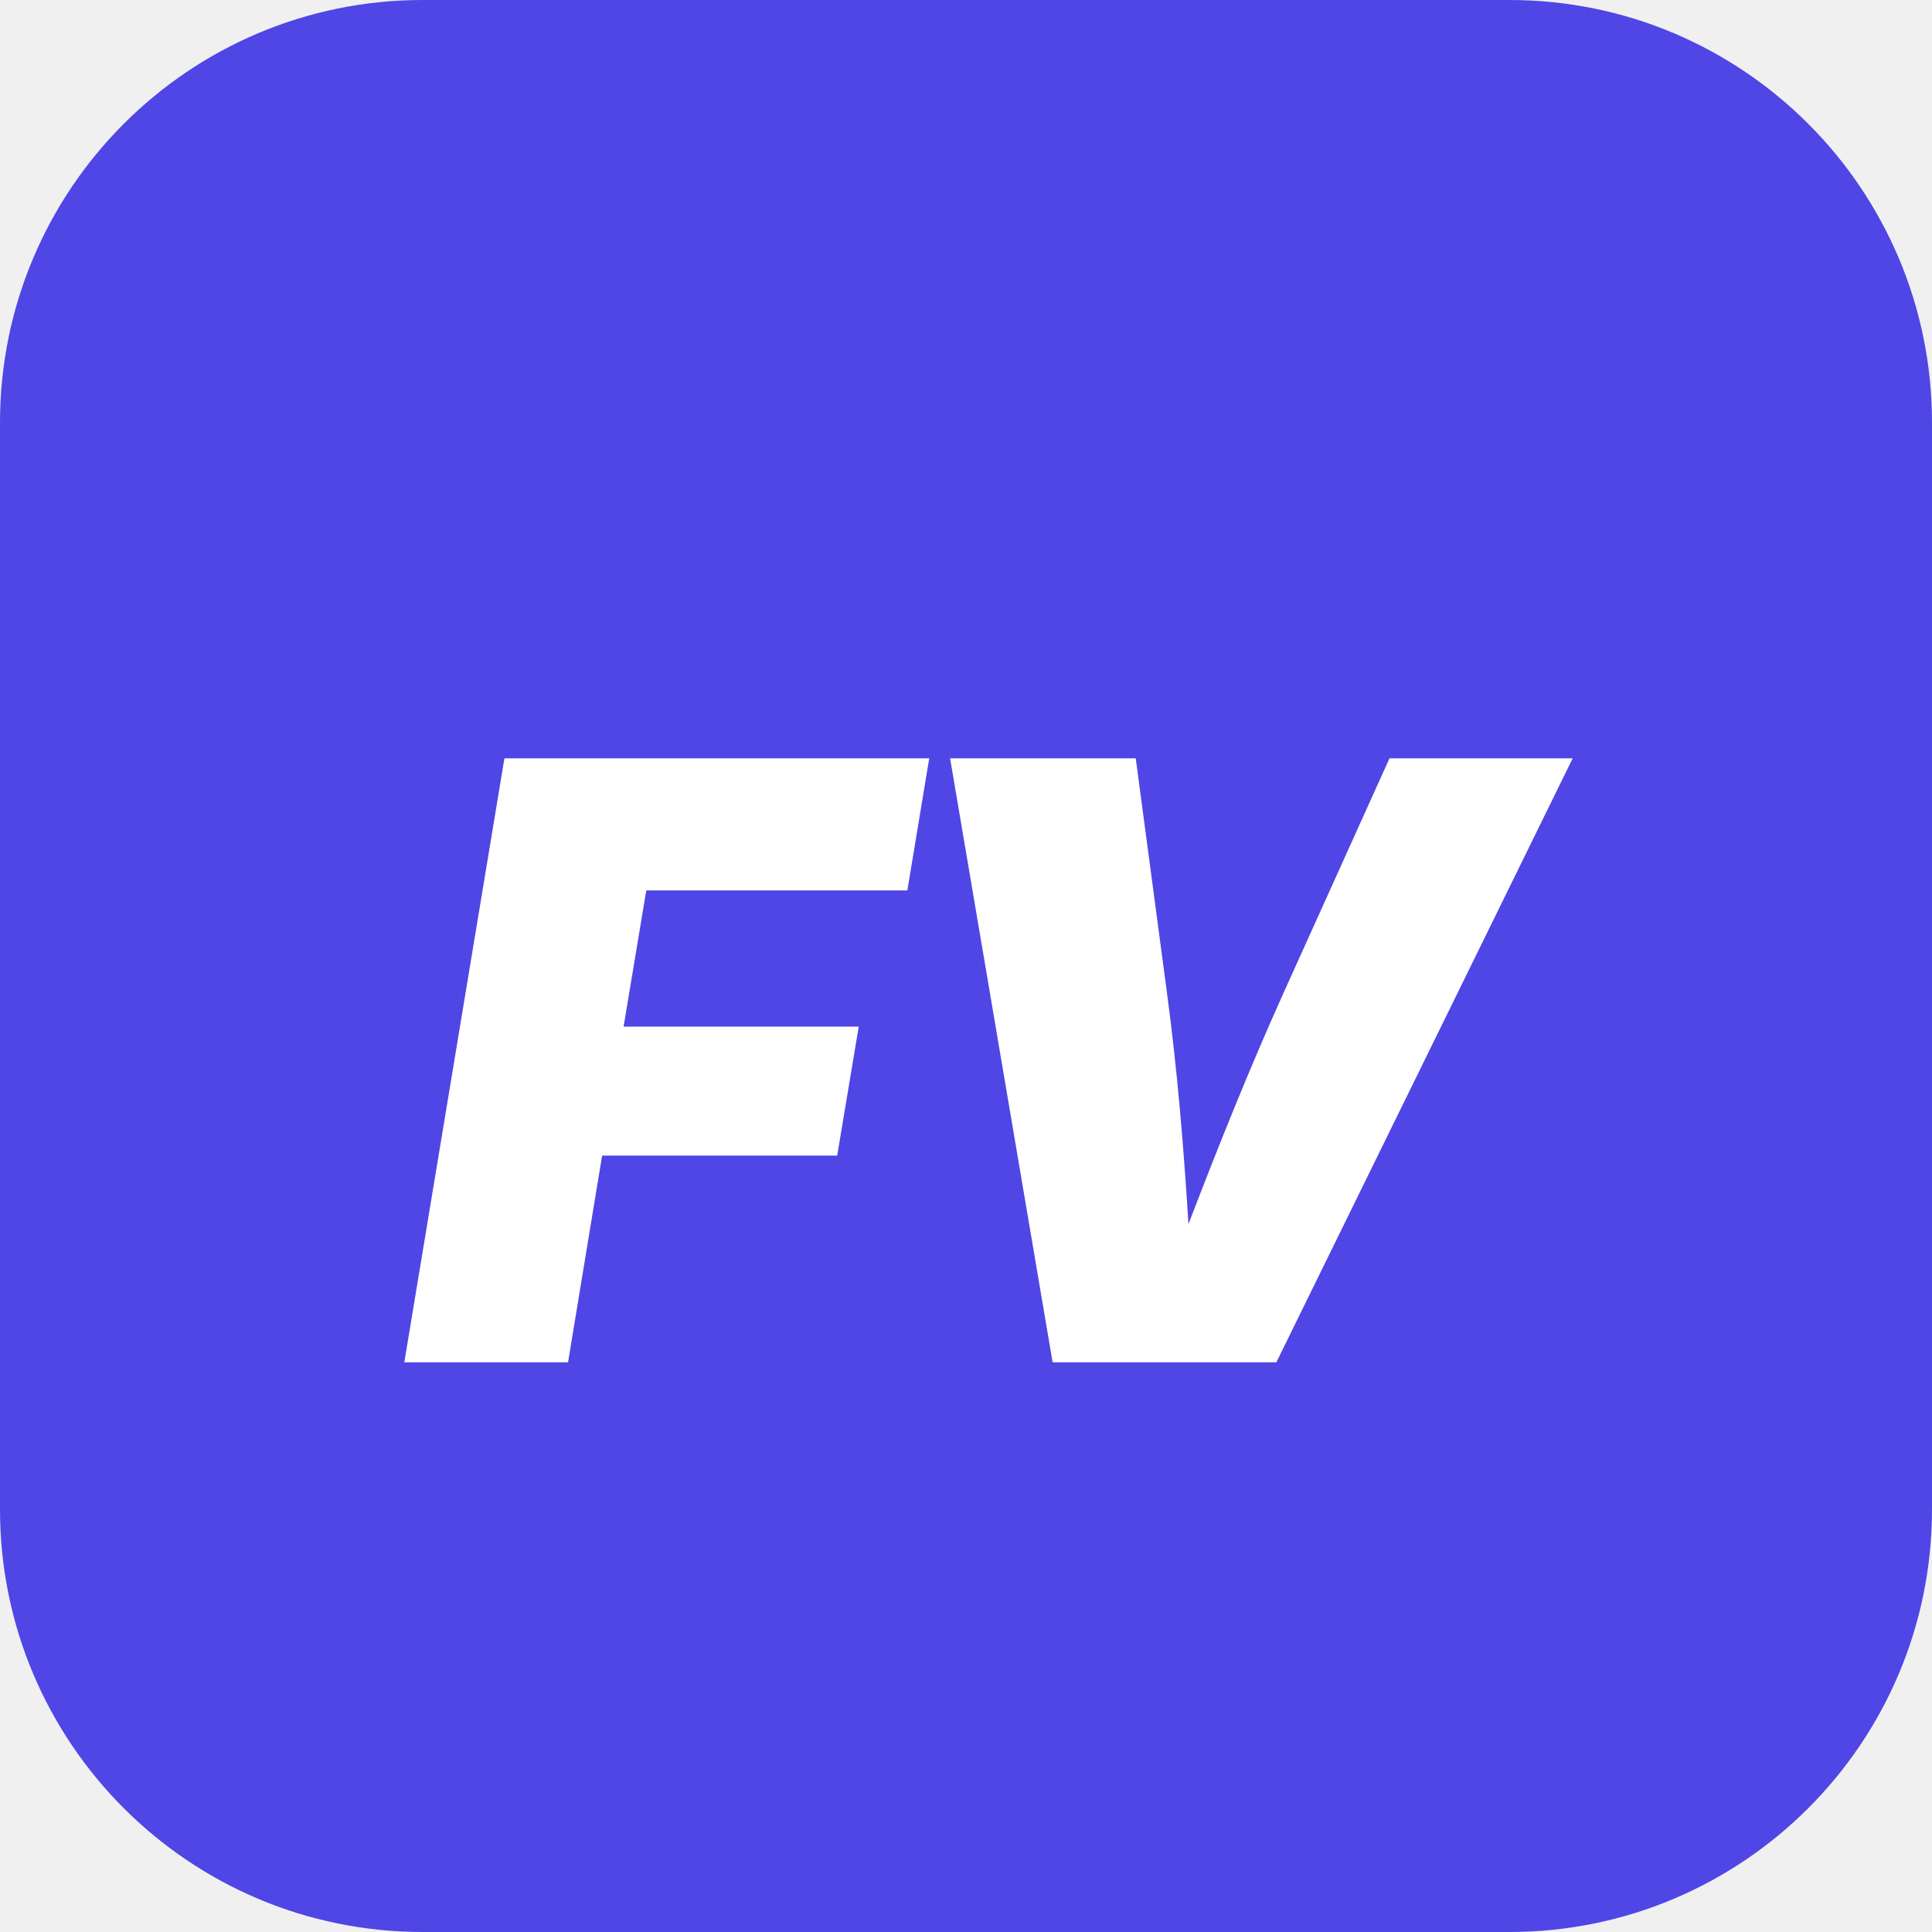
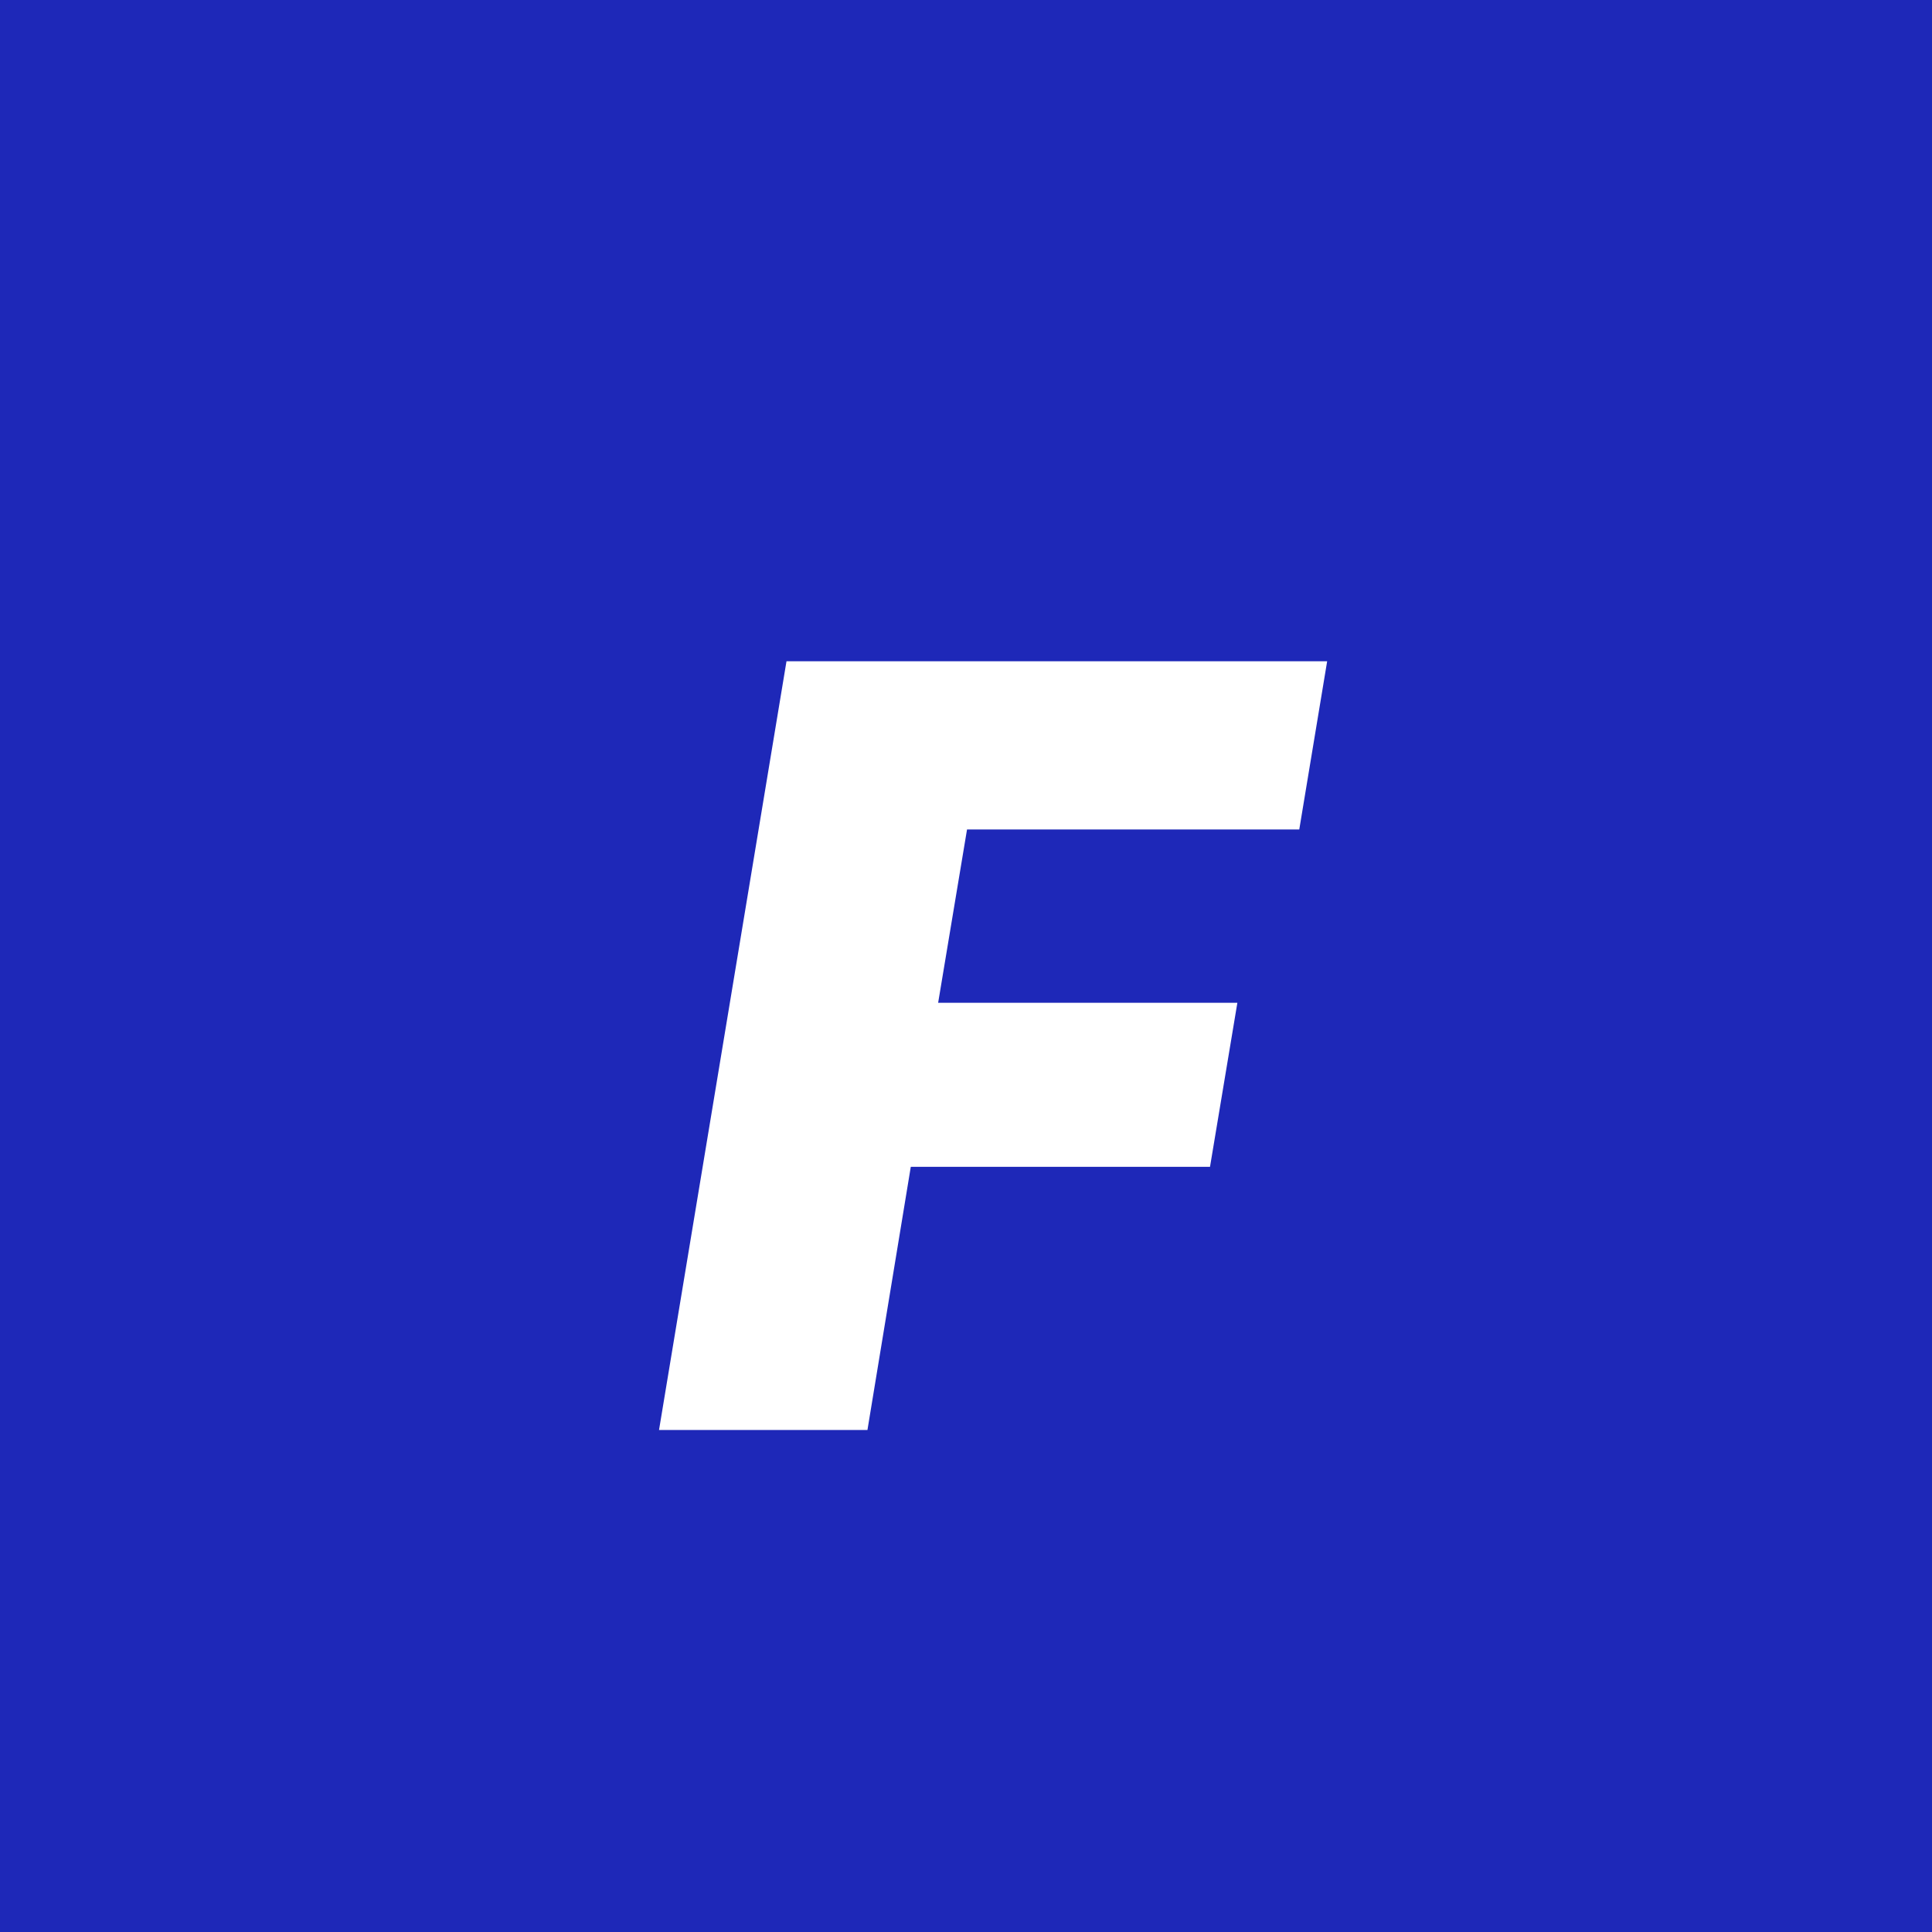
<svg xmlns="http://www.w3.org/2000/svg" viewBox="0 0 512 512" width="512" height="512">
-   <rect width="512" height="512" rx="112" fill="#4f46e5" />
-   <text x="50%" y="54%" font-family="system-ui, -apple-system, sans-serif" font-weight="900" font-style="italic" font-size="220" letter-spacing="-5" fill="#ffffff" text-anchor="middle" dominant-baseline="middle">FV</text>
+   <rect width="512" height="512" fill="#1e28b8" />
+   <text x="50%" y="53%" font-family="system-ui, -apple-system, sans-serif" font-weight="900" font-style="italic" font-size="280" fill="#ffffff" text-anchor="middle" dominant-baseline="middle">F</text>
</svg>
